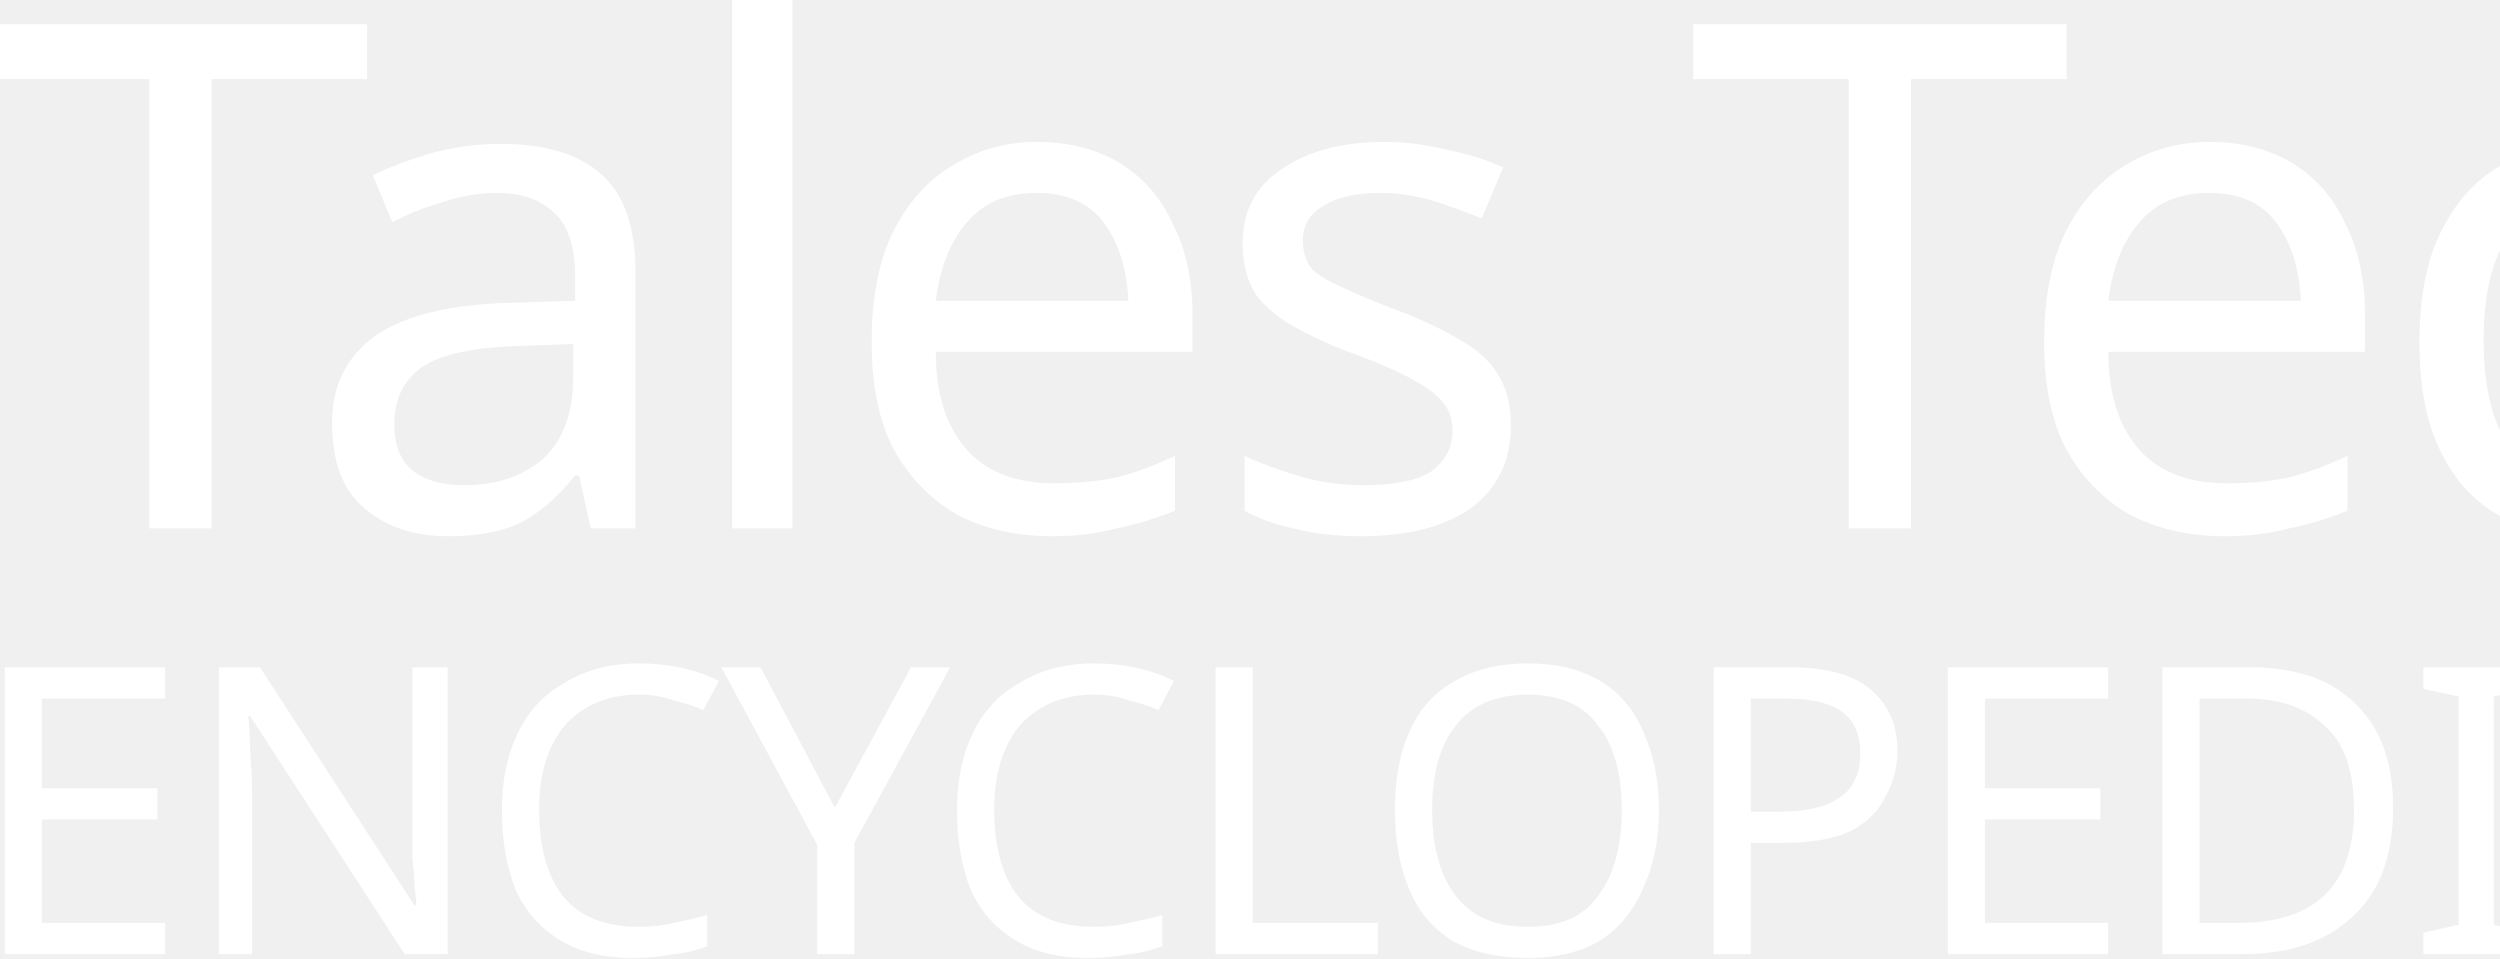
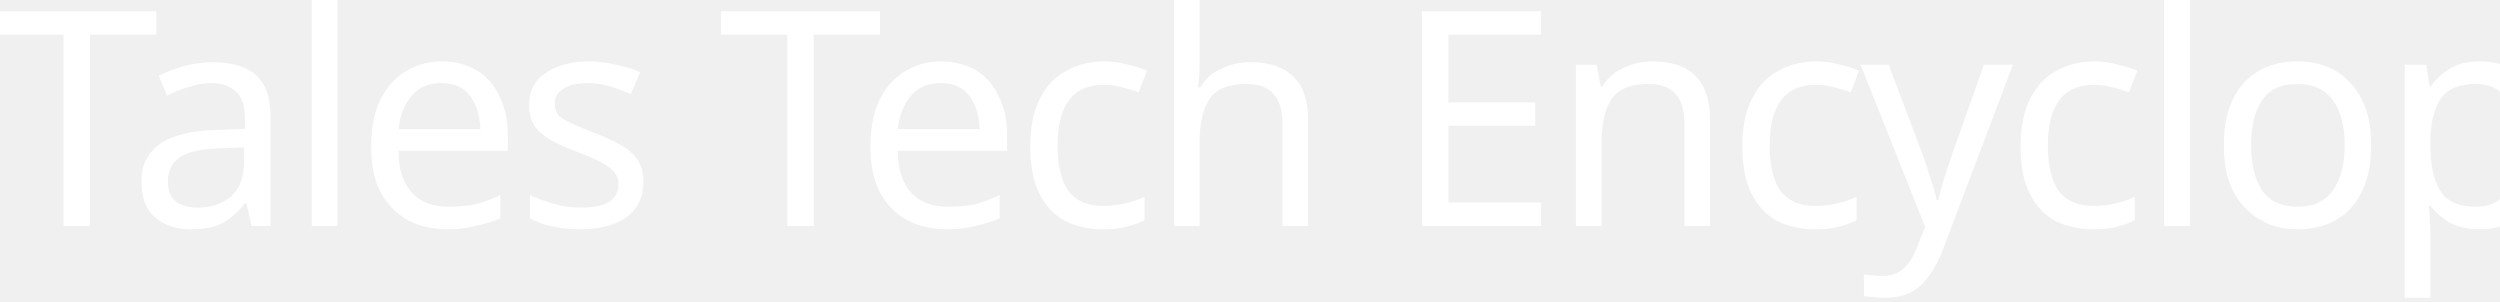
- <svg xmlns="http://www.w3.org/2000/svg" width="20mm" height="7.665mm" viewBox="0 0 20 7.665" version="1.1" id="svg1">
+ <svg xmlns="http://www.w3.org/2000/svg" width="46.968mm" height="5.656mm" viewBox="0 0 46.968 5.656" version="1.1" id="svg1">
  <defs id="defs1" />
-   <g id="layer1" transform="translate(-43,-155.7385)">
-     <text xml:space="preserve" style="font-size:3.224px;letter-spacing:-0.081px;fill:#ffffff;fill-opacity:1;stroke-width:0.261" x="42.68" y="163.547" id="text1" transform="scale(1.001075,0.9989265)">
-       <tspan id="tspan1" style="font-style:normal;font-variant:normal;font-weight:normal;font-stretch:normal;font-size:3.224px;font-family:'Titillium Web';-inkscape-font-specification:'Titillium Web';letter-spacing:-0.081px;fill:#ffffff;fill-opacity:1;stroke-width:0.261" x="42.68" y="163.547" dx="0">ENCYCLOPEDIA</tspan>
-     </text>
-     <text xml:space="preserve" style="font-style:normal;font-variant:normal;font-weight:normal;font-stretch:normal;font-size:5.619px;font-family:'Lobster Two';-inkscape-font-specification:'Lobster Two';letter-spacing:-0.158px;fill:#ffffff;fill-opacity:1;stroke-width:20.176;stroke-dasharray:none;paint-order:stroke fill markers" x="43.079" y="159.258" id="text2" transform="scale(0.9955757,1.004444)">
-       <tspan id="tspan2" style="font-style:normal;font-variant:normal;font-weight:normal;font-stretch:normal;font-size:5.619px;font-family:'Lobster Two';-inkscape-font-specification:'Lobster Two';fill:#ffffff;fill-opacity:1;stroke-width:20.176;stroke-dasharray:none;paint-order:stroke fill markers" x="43.079" y="159.258">Tales Tech</tspan>
+   <g id="layer1" transform="translate(-43,-147.1984)">
+     <text xml:space="preserve" style="font-style:normal;font-variant:normal;font-weight:normal;font-stretch:normal;font-size:5.619px;font-family:'Lobster Two';-inkscape-font-specification:'Lobster Two';letter-spacing:-0.158px;fill:#ffffff;fill-opacity:1;stroke-width:20.176;stroke-dasharray:none;paint-order:stroke fill markers" x="43.079" y="150.773" id="text2" transform="scale(0.9955757,1.004444)">
+       <tspan id="tspan2" style="font-style:normal;font-variant:normal;font-weight:normal;font-stretch:normal;font-size:5.619px;font-family:'Lobster Two';-inkscape-font-specification:'Lobster Two';fill:#ffffff;fill-opacity:1;stroke-width:20.176;stroke-dasharray:none;paint-order:stroke fill markers" x="43.079" y="150.773">Tales Tech Encyclopædia</tspan>
    </text>
  </g>
</svg>
